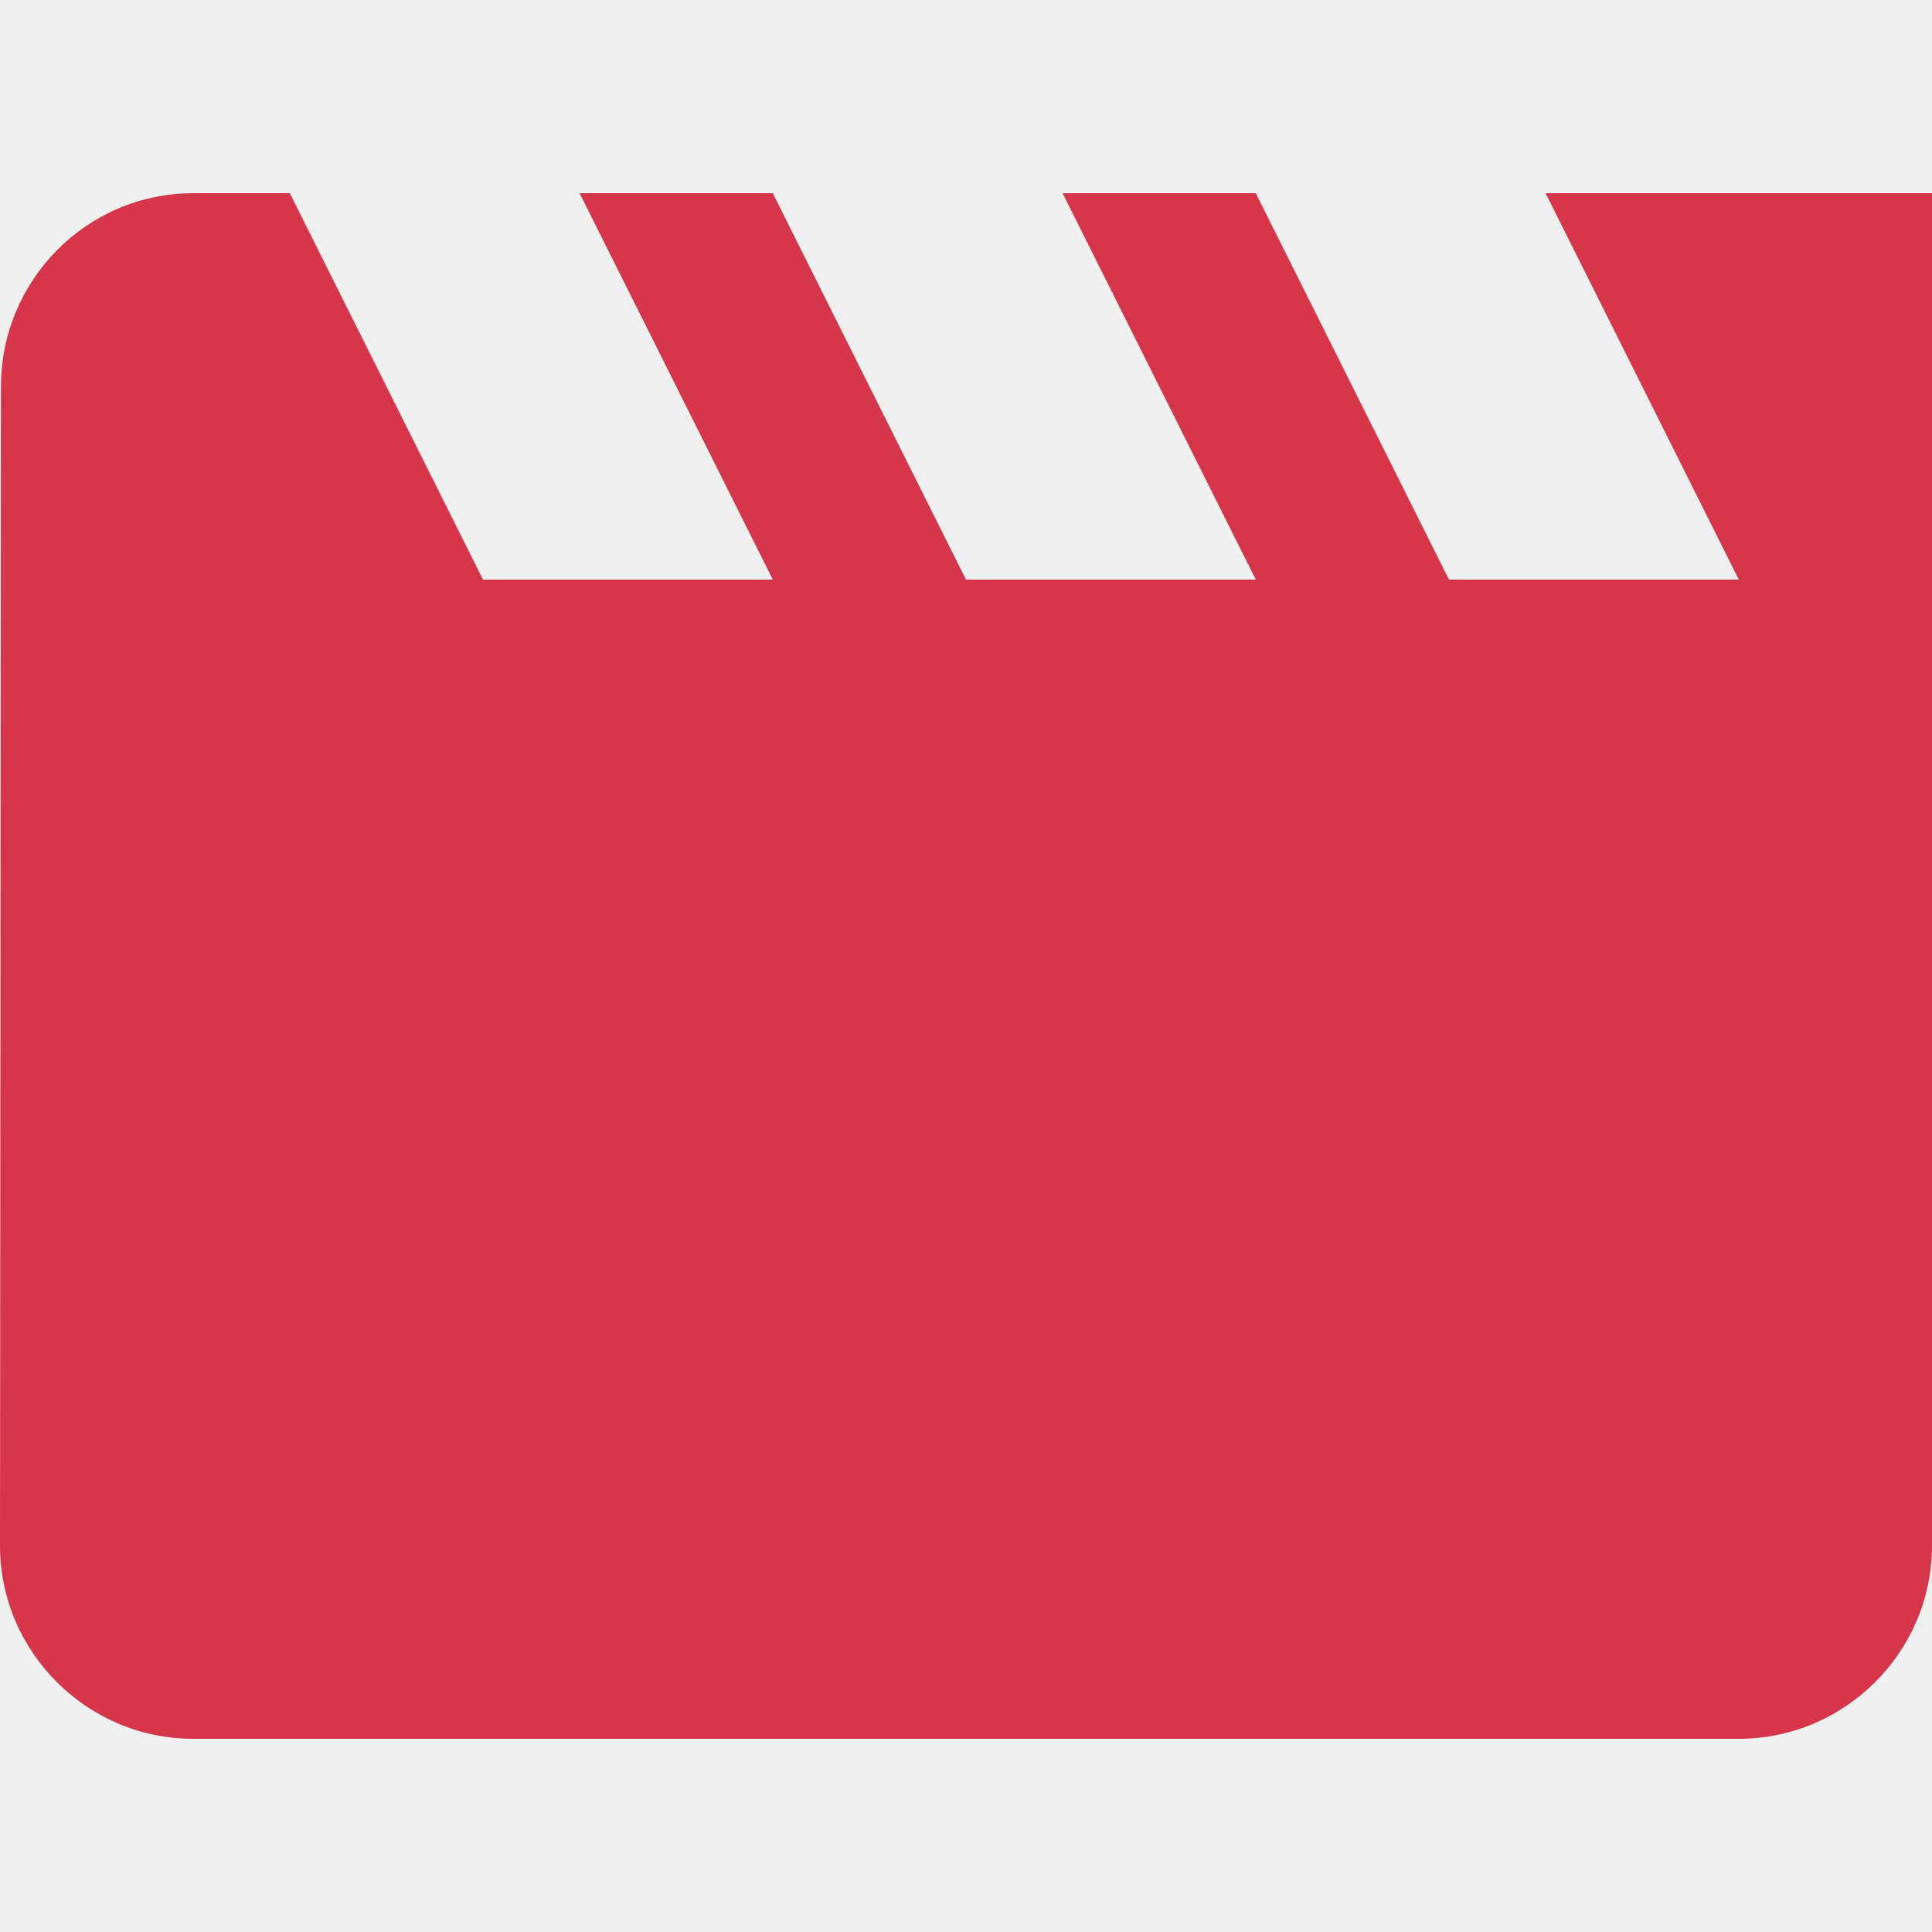
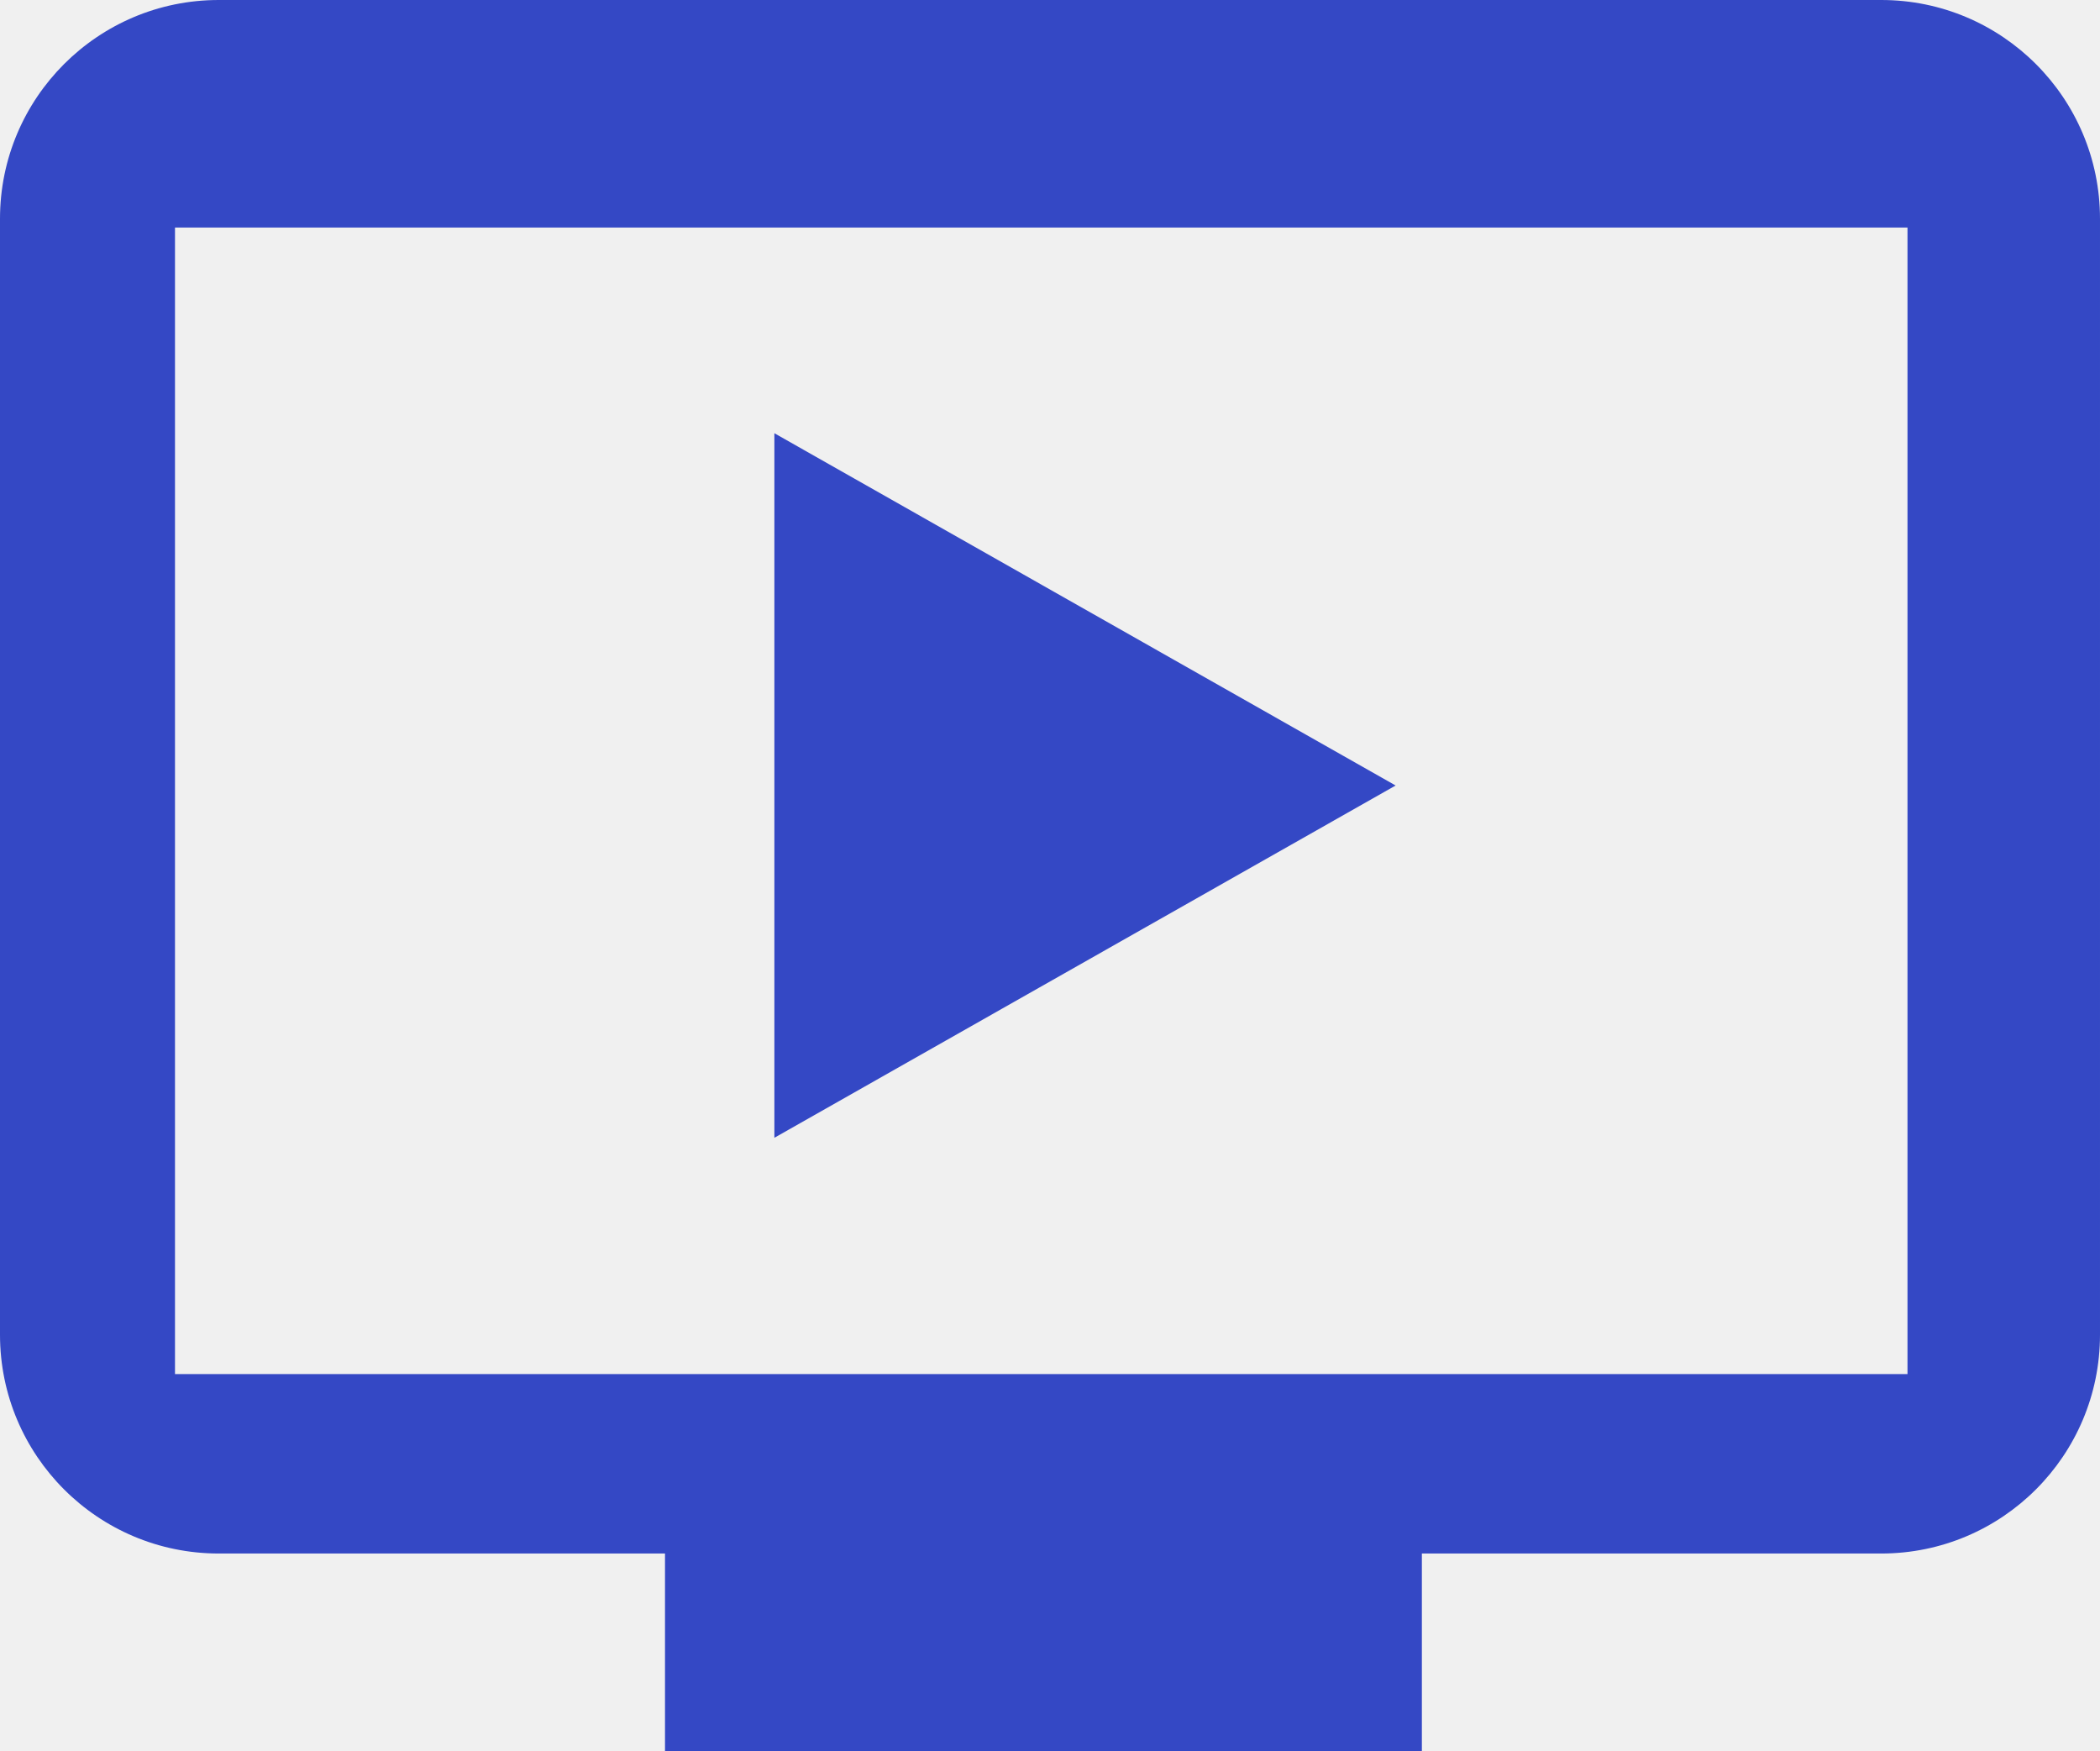
- <svg xmlns="http://www.w3.org/2000/svg" xmlns:xlink="http://www.w3.org/1999/xlink" width="24px" height="24px" viewBox="0 0 20 16" version="1.1">
-   <defs>
-     <path d="M18,4 L20,8 L17,8 L15,4 L13,4 L15,8 L12,8 L10,4 L8,4 L10,8 L7,8 L5,4 L4,4 C2.9,4 2.01,4.9 2.01,6 L2,18 C2,19.1 2.9,20 4,20 L20,20 C21.1,20 22,19.1 22,18 L22,4 L18,4 Z" id="path-1" />
-   </defs>
-   <g id="Wordpress" stroke="none" stroke-width="1" fill="none" fill-rule="evenodd">
-     <g id="New-Dashboard-Copy-22" transform="translate(-159, -665)">
-       <g id="Group-4-Copy" transform="translate(138, 623)">
-         <g id="crop-" transform="translate(19, 38)">
-           <mask id="mask-2" fill="white">
-             <use xlink:href="#path-1" />
-           </mask>
-           <use id="icon/av/movie_24px" fill="#D6364B" xlink:href="#path-1" />
-         </g>
-       </g>
-     </g>
-   </g>
+ <svg xmlns="http://www.w3.org/2000/svg" viewBox="0 0 480 400">
+   <path fill-rule="evenodd" fill="rgb(52, 72, 197)" d="M429.999,355.0 L325.0,355.0 L325.0,401.0 L152.0,401.0 L152.0,355.0 L50.0,355.0 C22.385,355.0 0.0,332.614 0.0,305.0 L0.0,49.999 C0.0,22.385 22.385,0.0 50.0,0.0 L429.999,0.0 C457.614,0.0 479.999,22.385 479.999,49.999 L479.999,305.0 C479.999,332.614 457.614,355.0 429.999,355.0 ZM435.999,51.999 L39.999,51.999 L39.999,313.999 L435.999,313.999 L435.999,51.999 ZM177.0,260.0 L177.0,98.999 L318.999,179.499 L177.0,260.0 Z" />
</svg>
